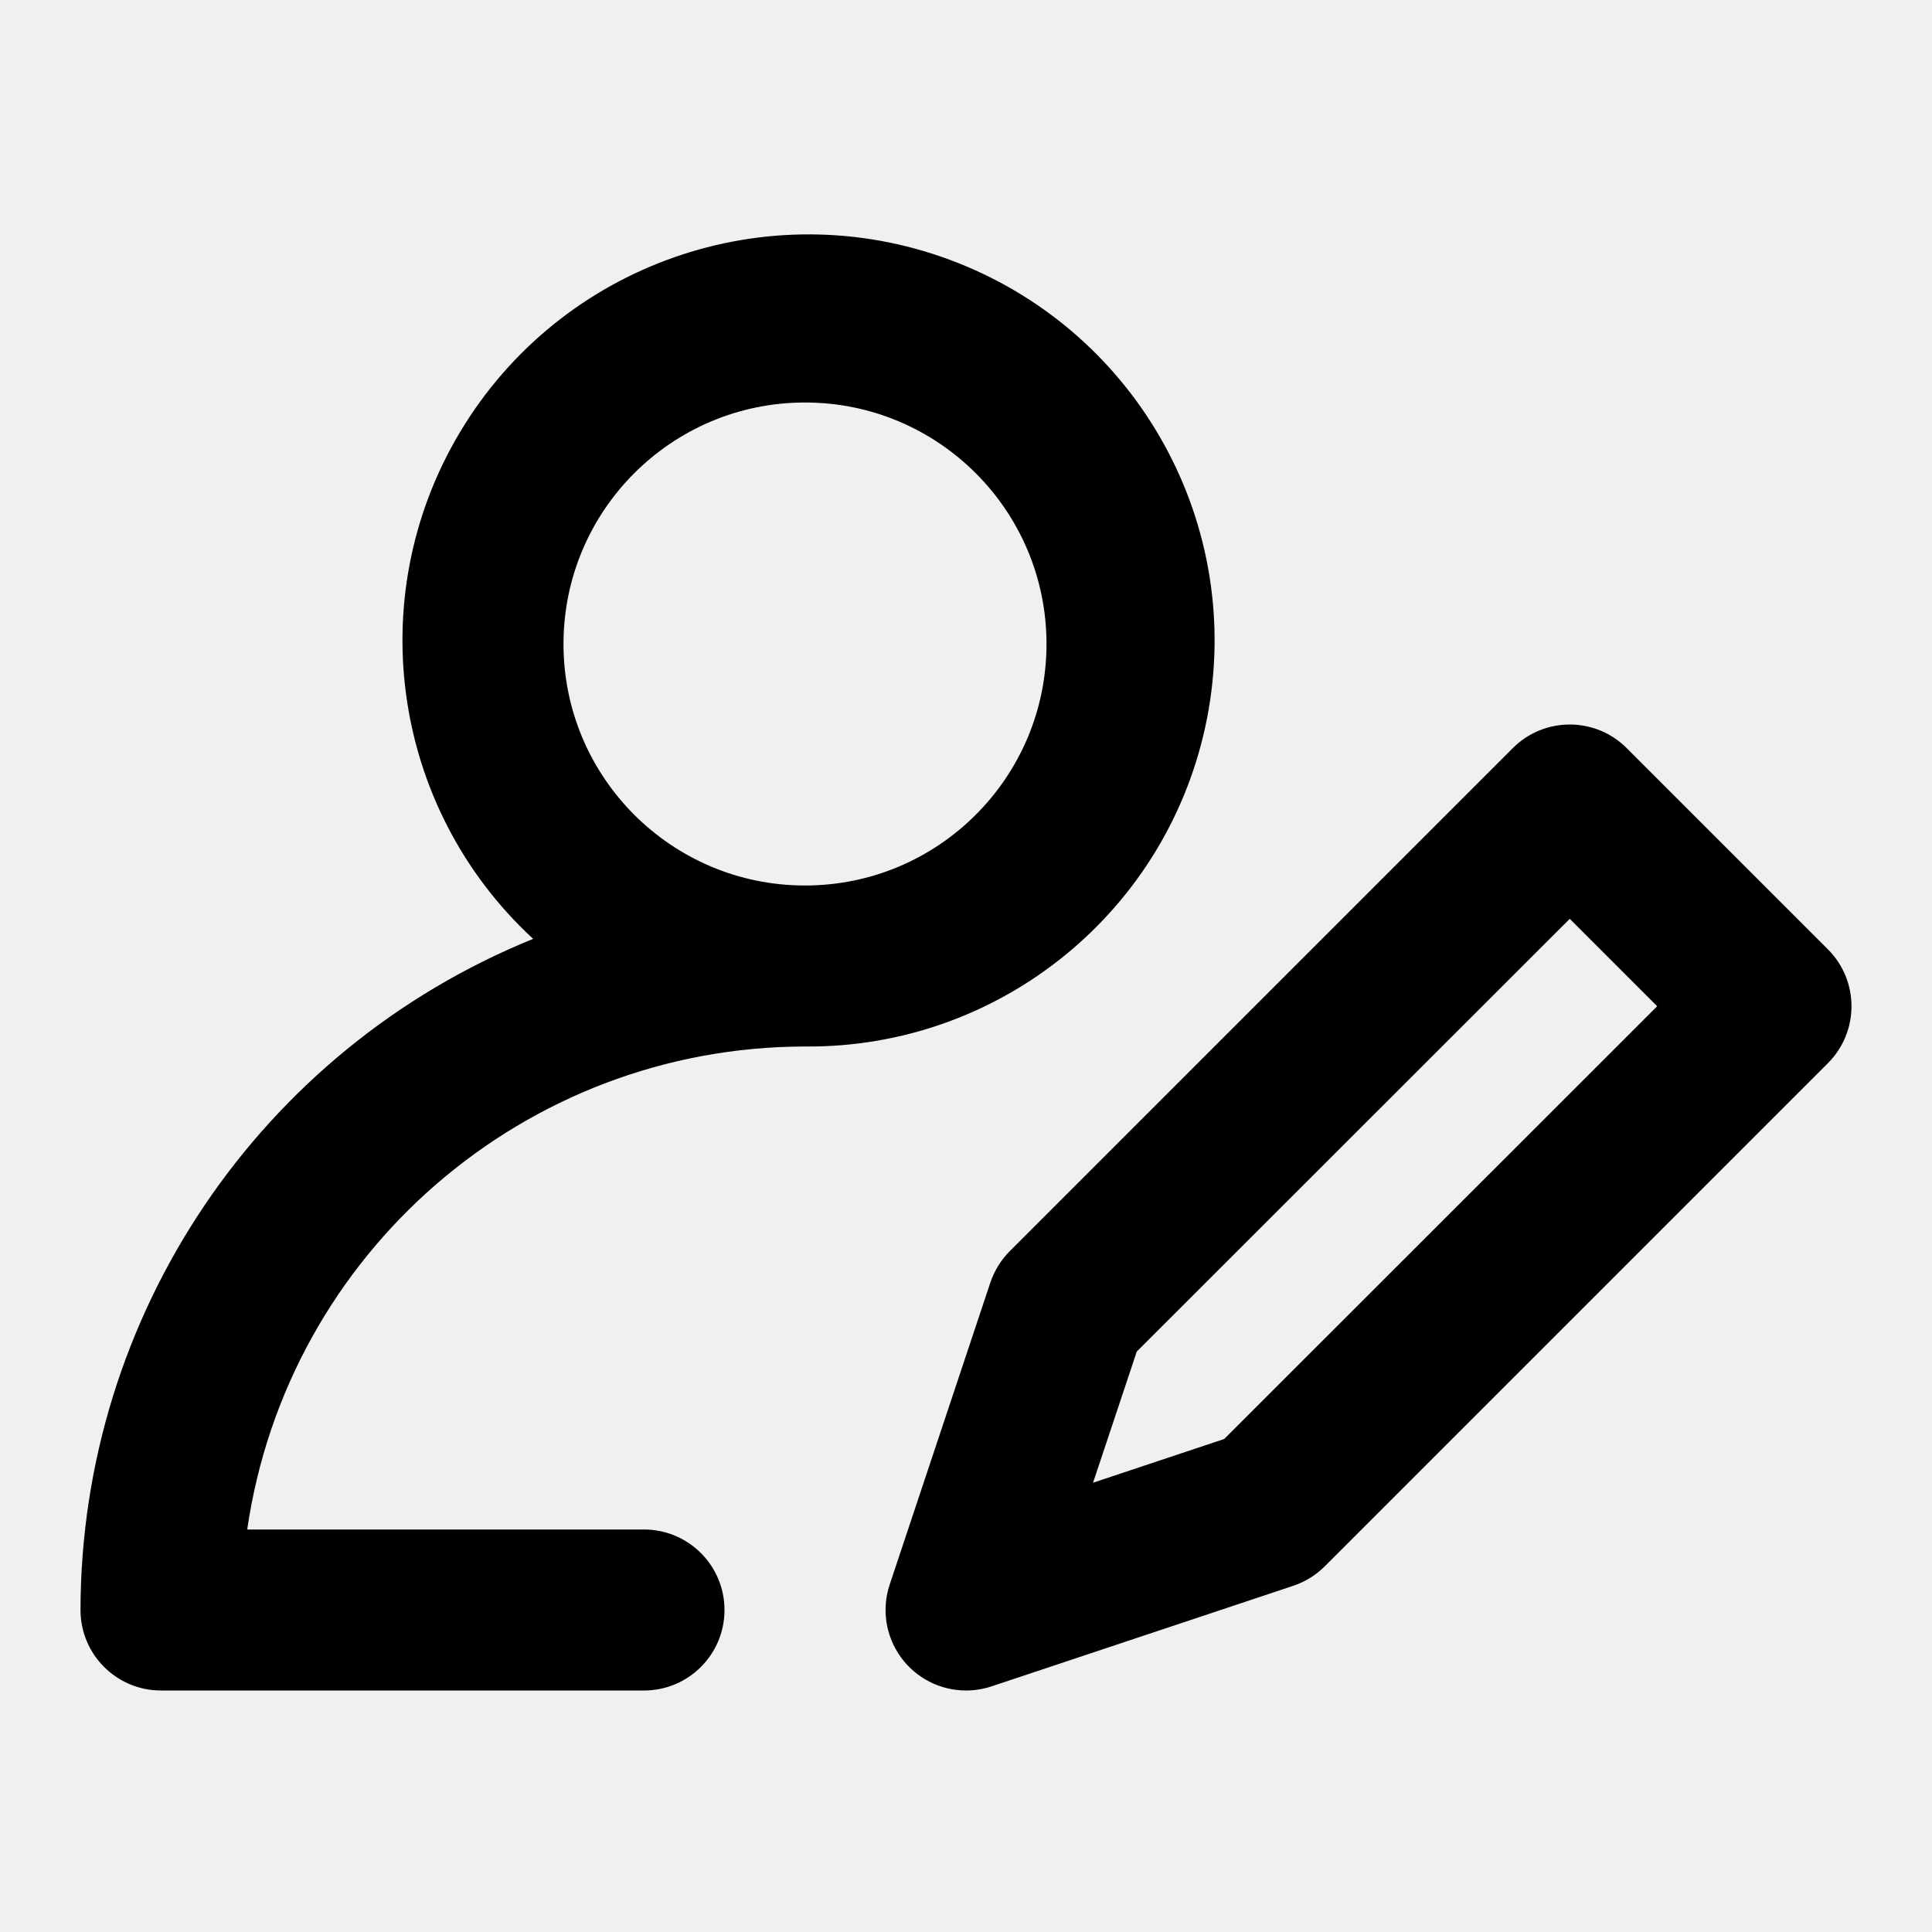
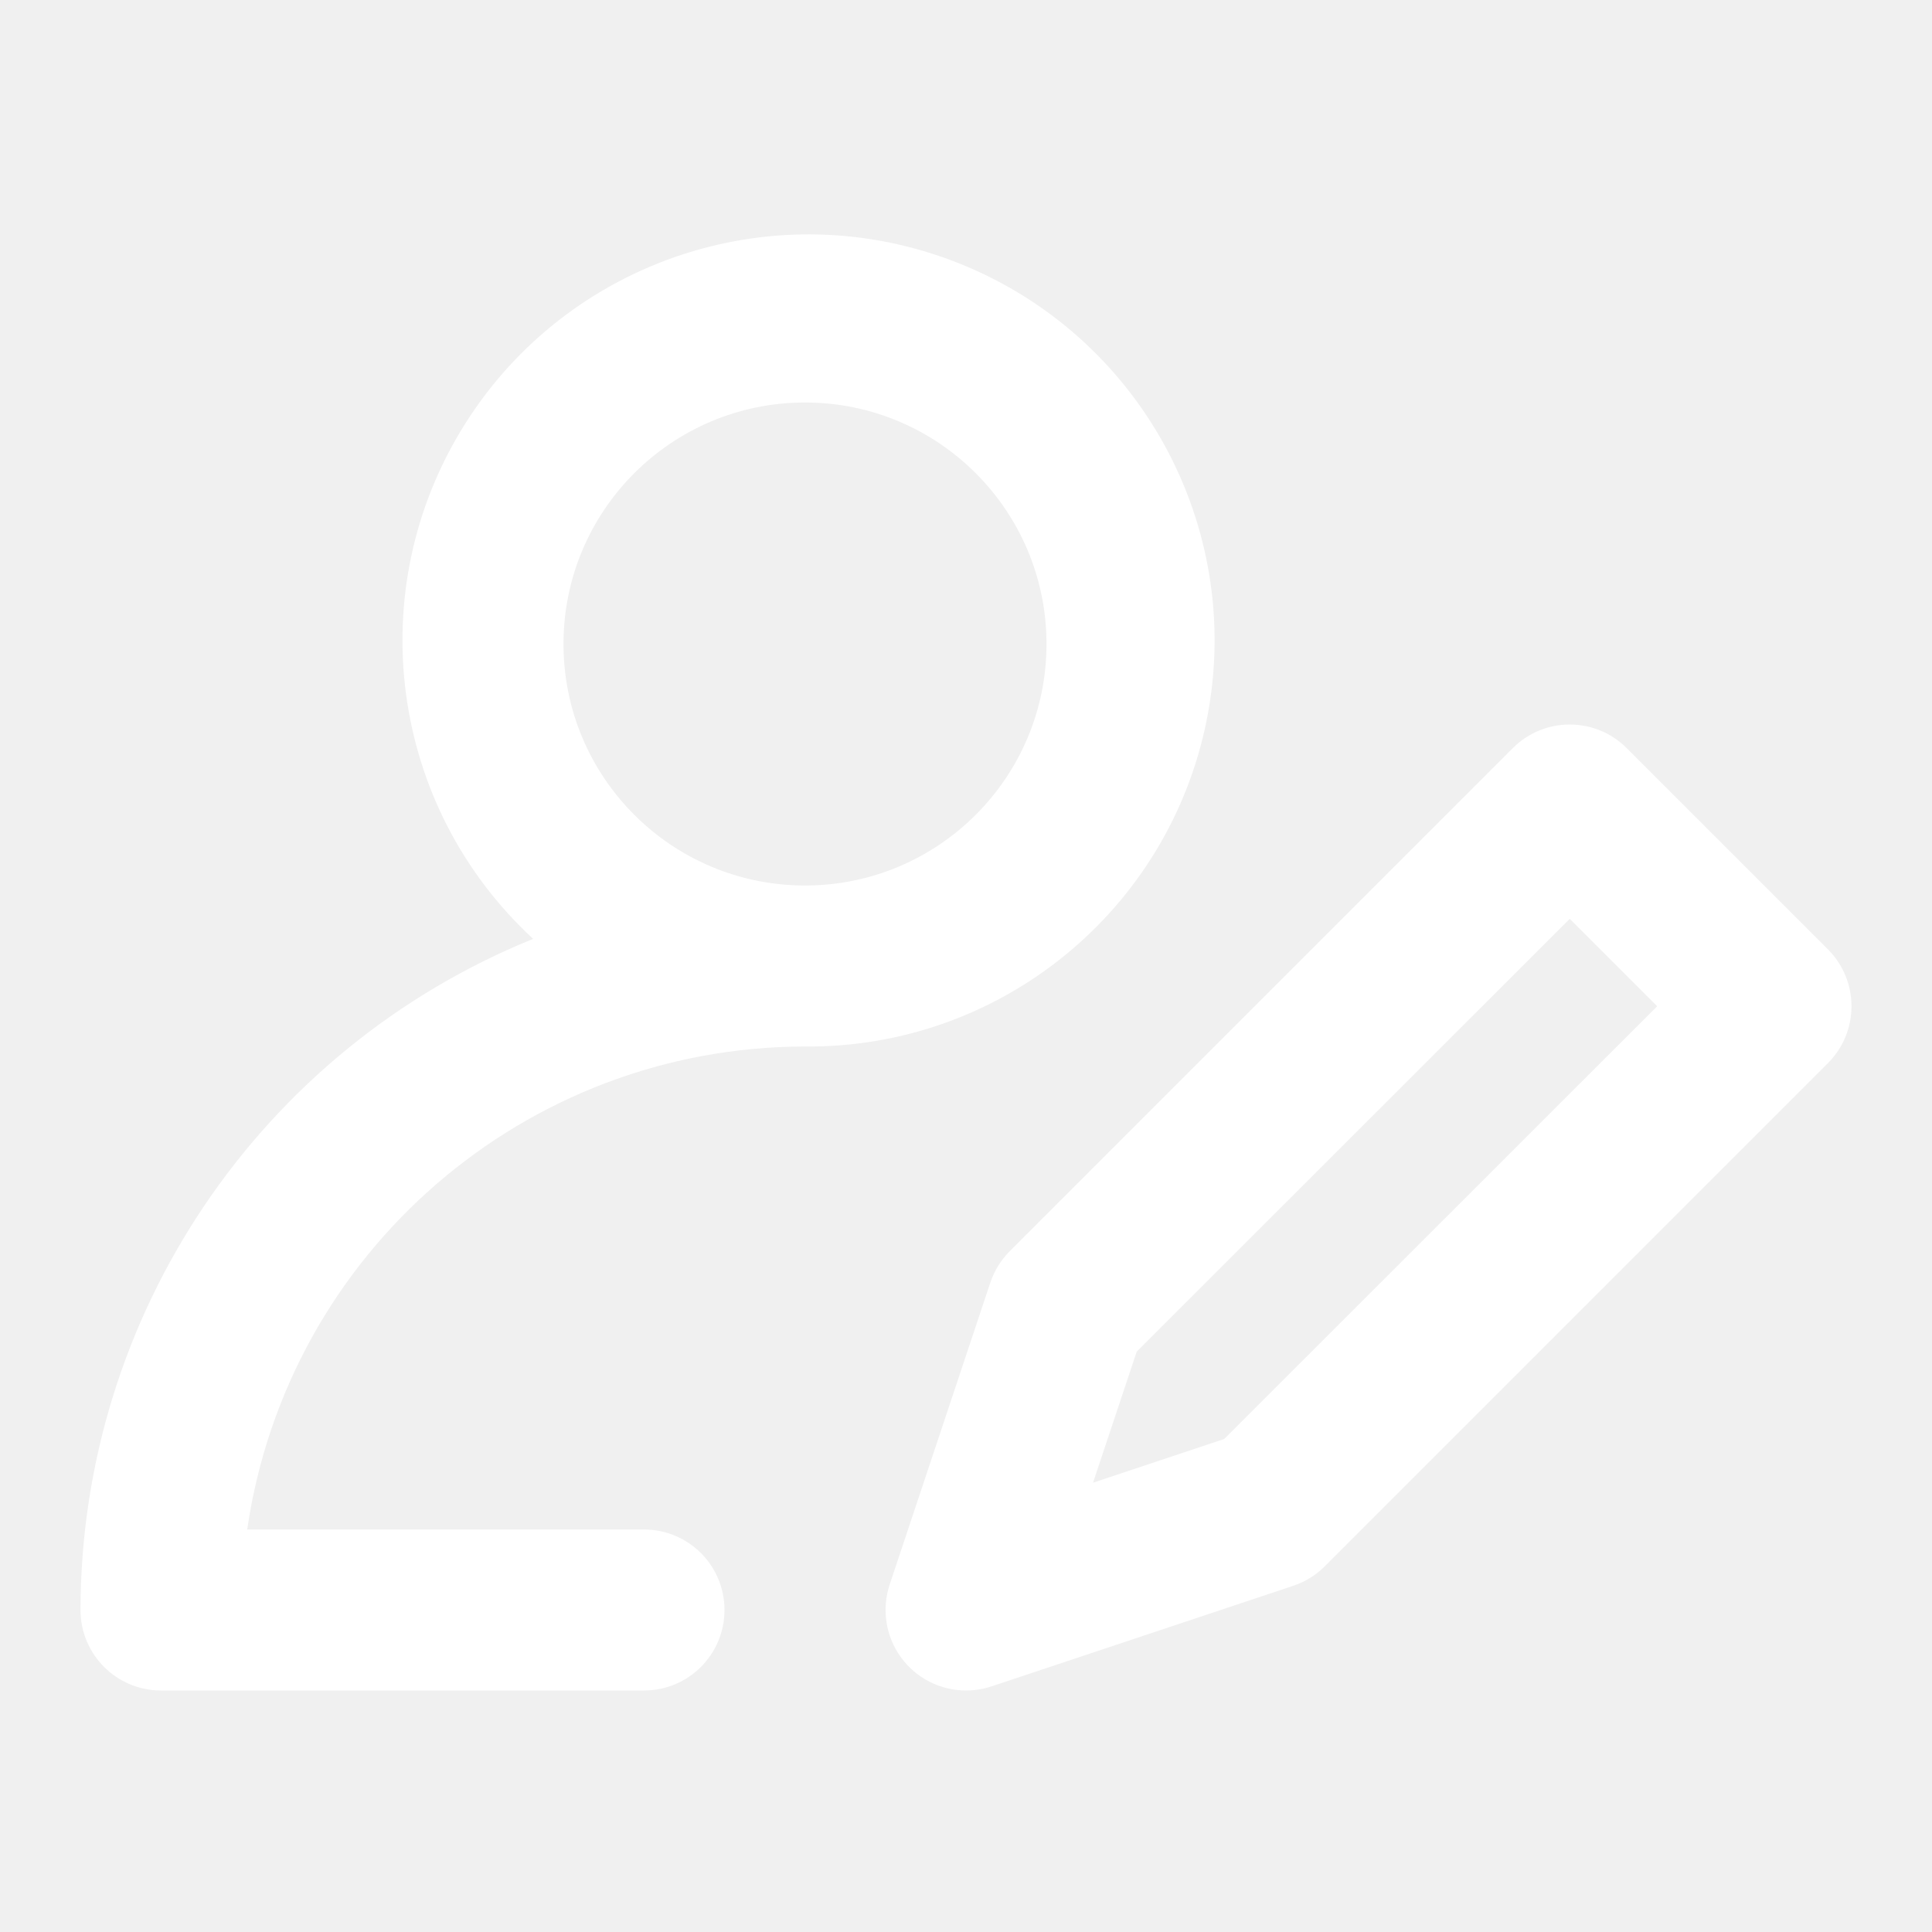
- <svg xmlns="http://www.w3.org/2000/svg" viewBox="0 0 24 24">
+ <svg xmlns="http://www.w3.org/2000/svg" fill="white" height="24" width="24">
  <path d="M2,21H8a1,1,0,0,0,0-2H3.071A7.011,7.011,0,0,1,10,13a5.044,5.044,0,1,0-3.377-1.337A9.01,9.01,0,0,0,1,20,1,1,0,0,0,2,21ZM10,5A3,3,0,1,1,7,8,3,3,0,0,1,10,5ZM20.207,9.293a1,1,0,0,0-1.414,0l-6.25,6.25a1.011,1.011,0,0,0-.241.391l-1.25,3.75A1,1,0,0,0,12,21a1.014,1.014,0,0,0,.316-.051l3.75-1.25a1,1,0,0,0,.391-.242l6.25-6.25a1,1,0,0,0,0-1.414Zm-5,8.583-1.629.543.543-1.629L19.5,11.414,20.586,12.5Z" />
</svg>
